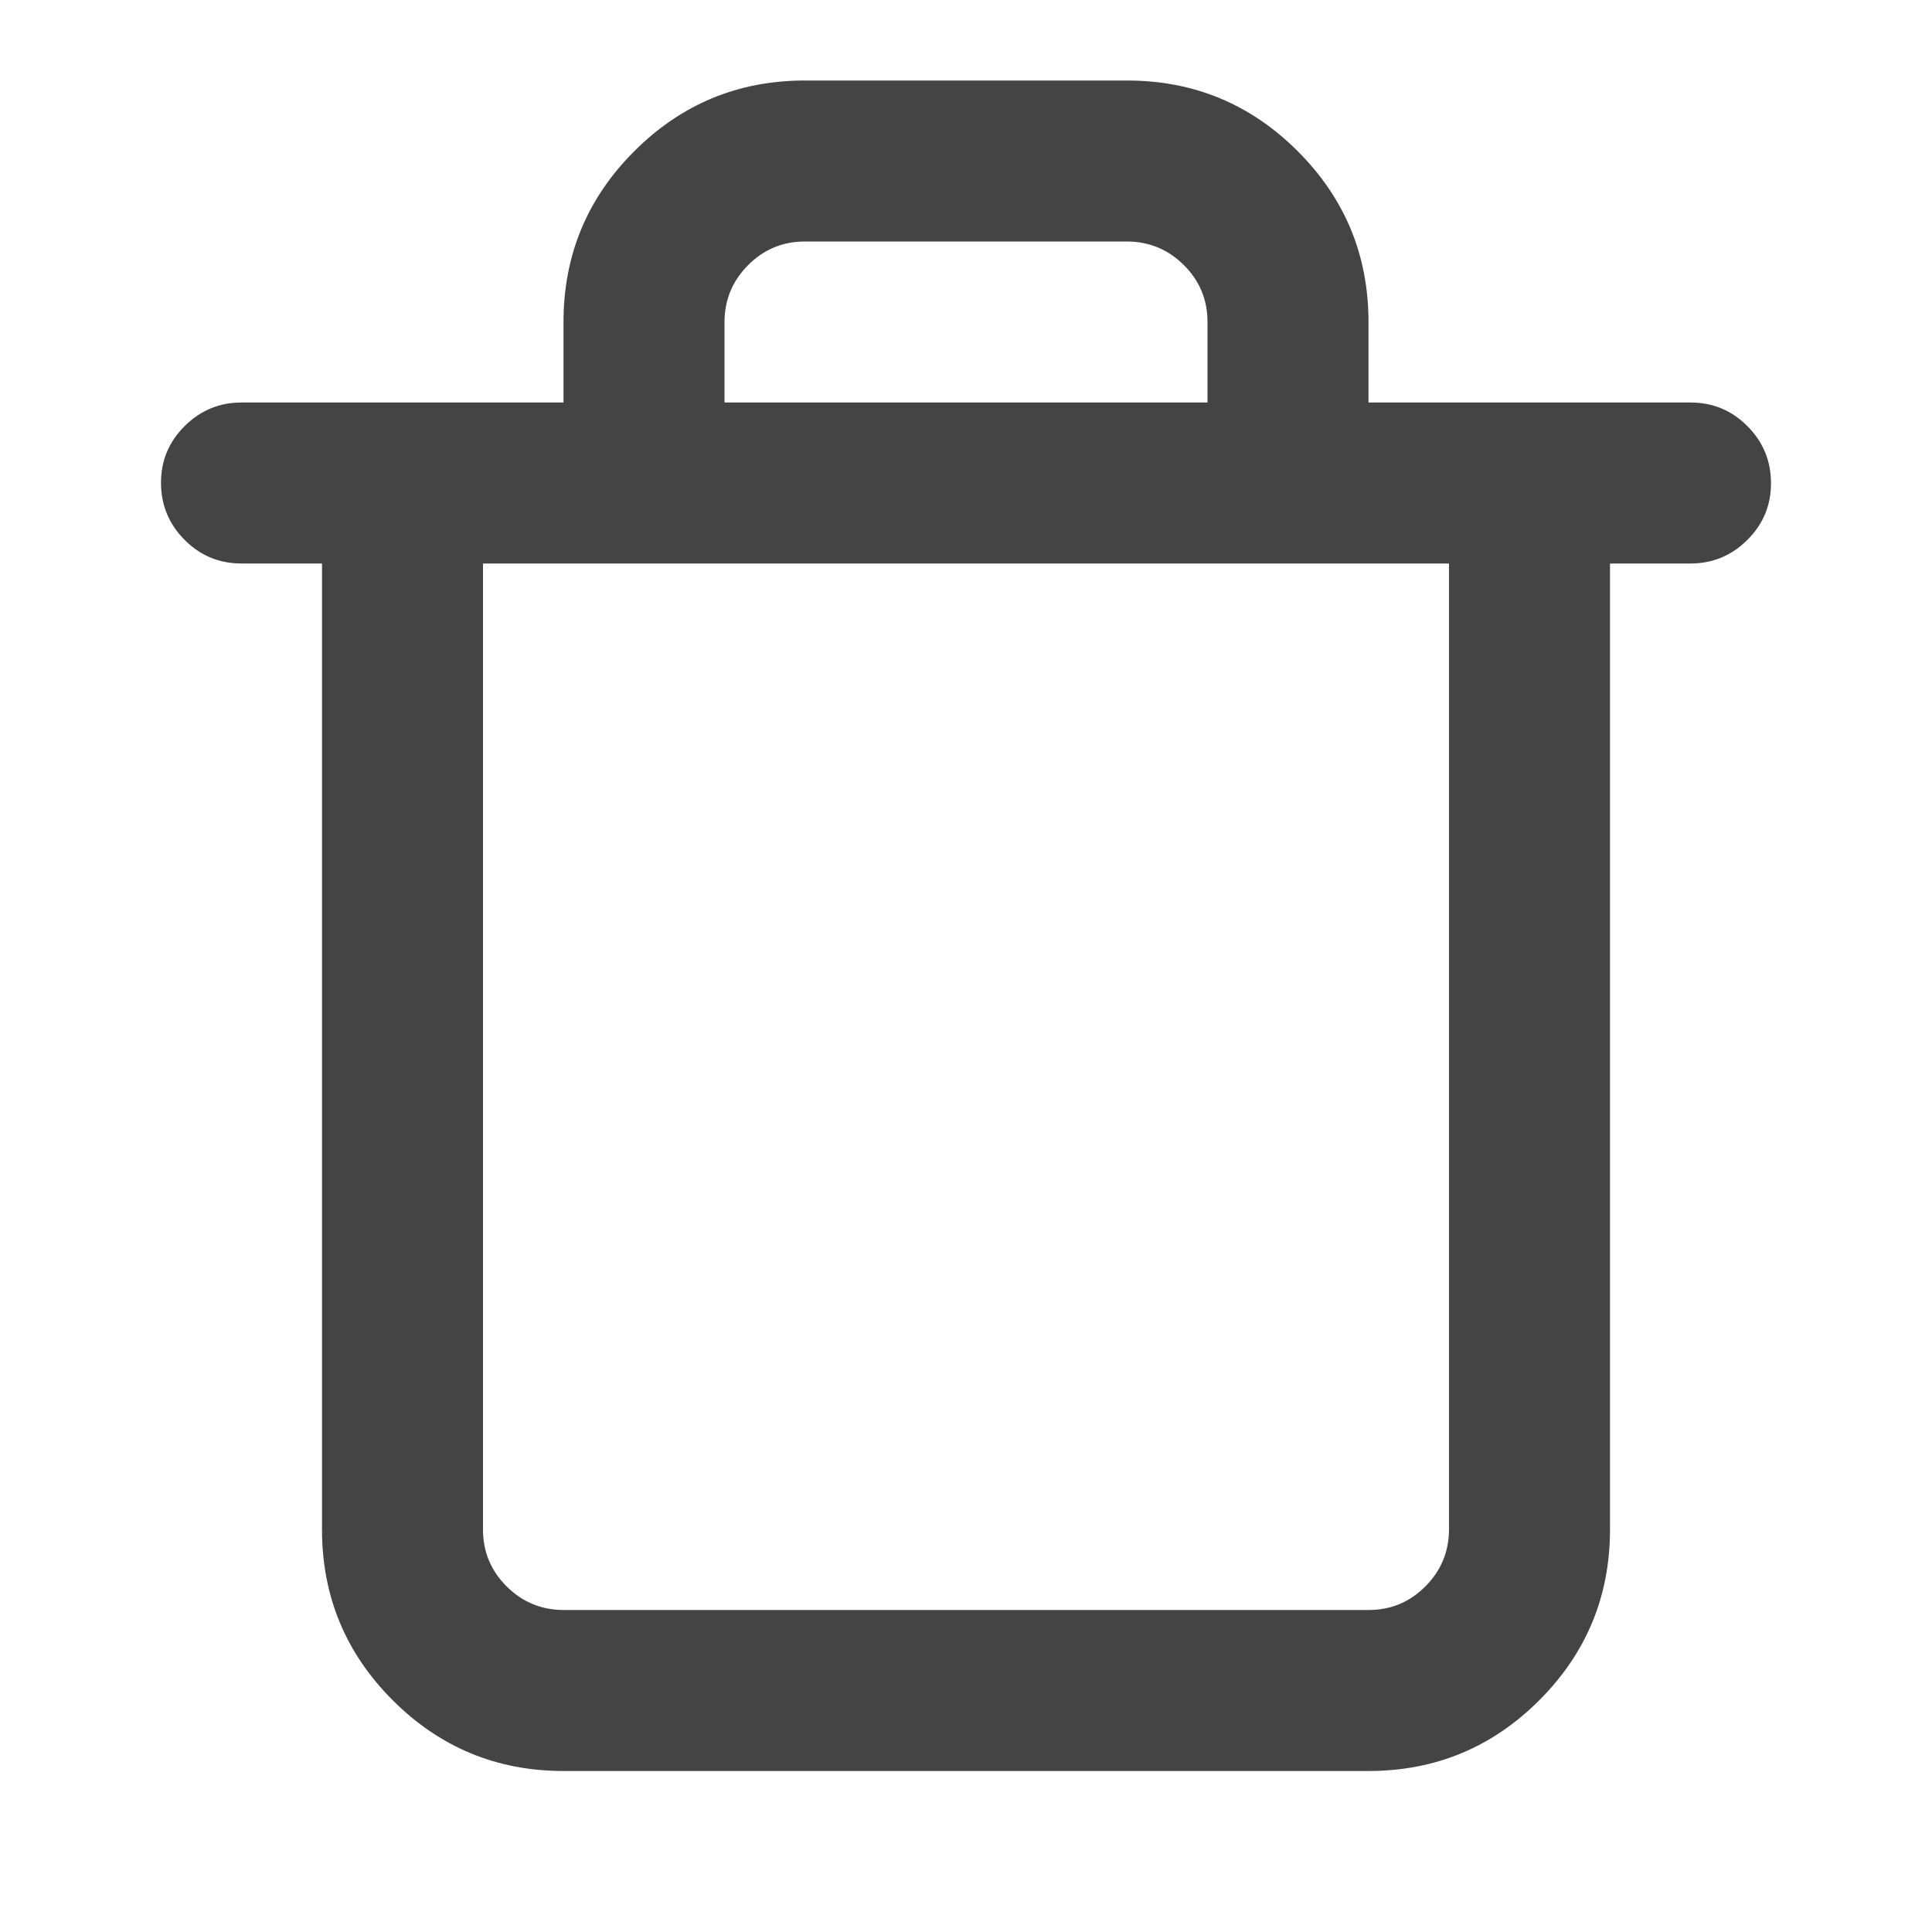
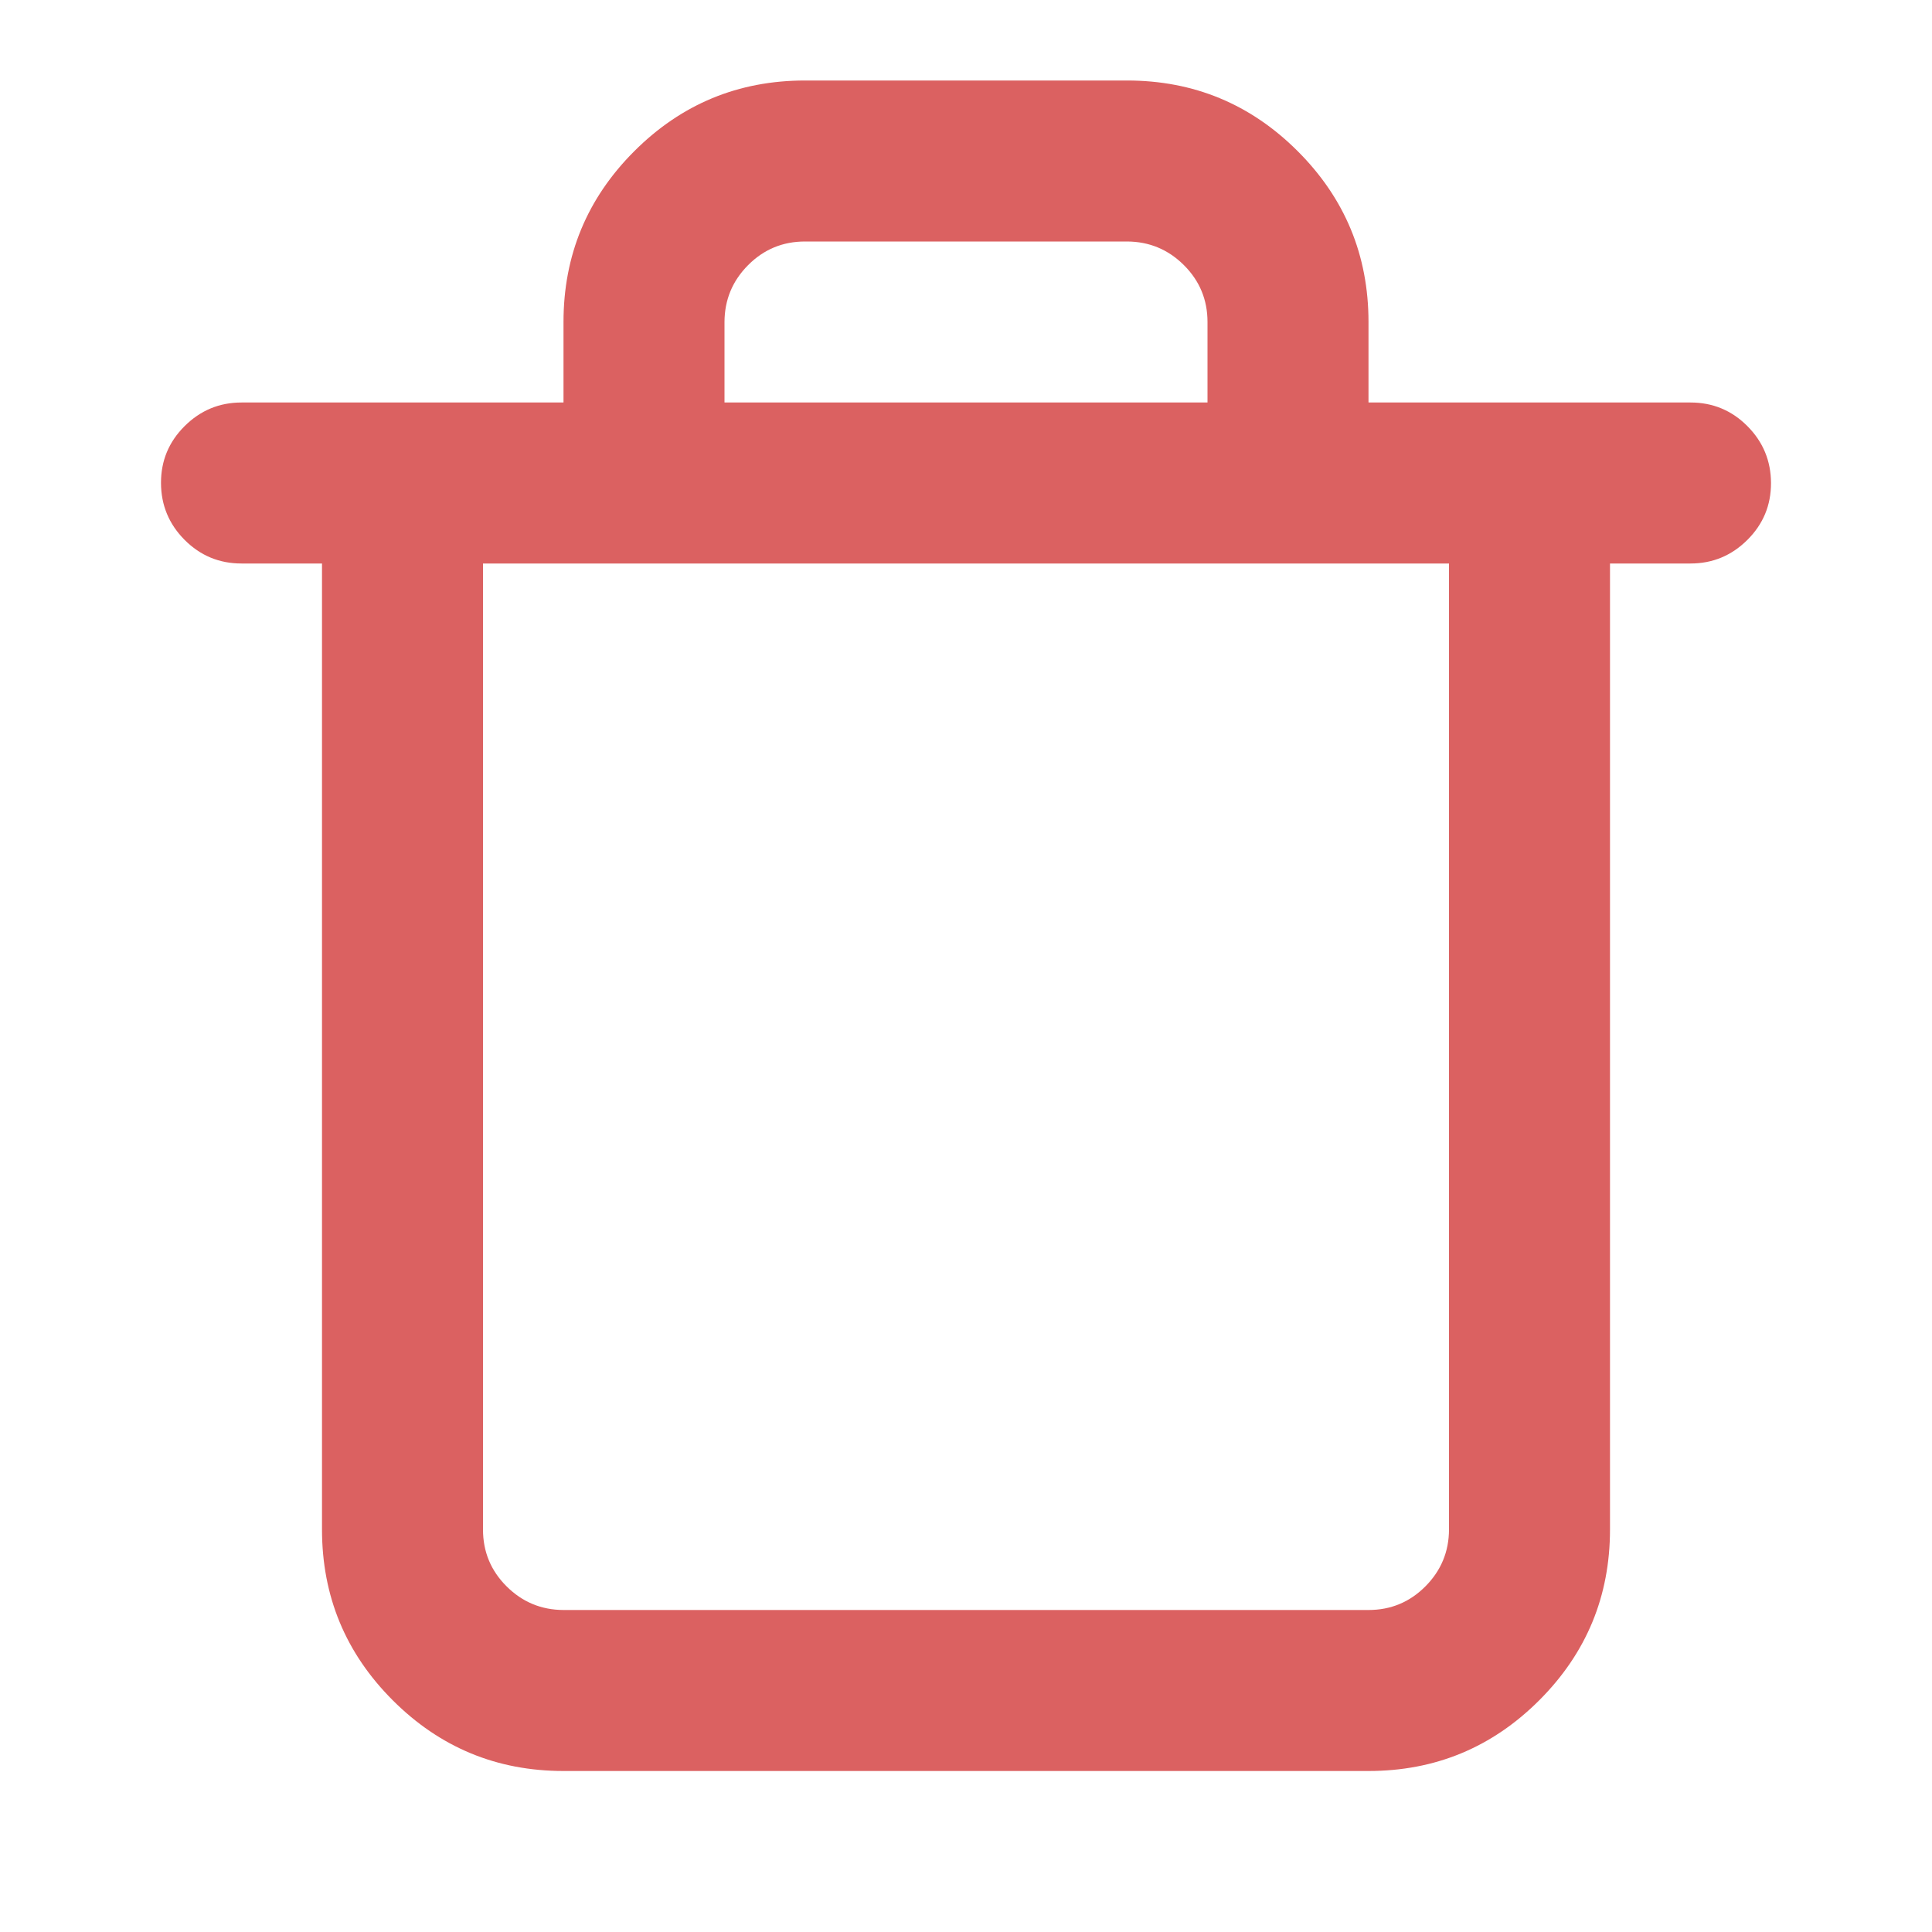
<svg xmlns="http://www.w3.org/2000/svg" version="1.1" width="18" height="18" viewBox="0 0 18 18">
-   <path fill="#444444" d="M7.5 0.75h3q0.932 0 1.591 0.659t0.659 1.591v0.75h3q0.311 0 0.53 0.22t0.22 0.53-0.22 0.53-0.53 0.22h-0.75v9q0 0.932-0.659 1.591t-1.591 0.659h-7.5q-0.932 0-1.591-0.659t-0.659-1.591v-9h-0.75q-0.311 0-0.53-0.22t-0.22-0.53 0.22-0.53 0.53-0.22h3v-0.75q0-0.932 0.659-1.591t1.591-0.659zM13.5 14.25v-9h-9v9q0 0.311 0.22 0.53t0.53 0.22h7.5q0.311 0 0.53-0.22t0.22-0.53zM10.5 2.25h-3q-0.311 0-0.53 0.22t-0.22 0.53v0.75h4.5v-0.75q0-0.311-0.22-0.53t-0.53-0.22z" />
+   <path fill="#db6161" d="M7.5 0.75h3q0.932 0 1.591 0.659t0.659 1.591v0.75h3q0.311 0 0.53 0.22t0.22 0.53-0.22 0.53-0.53 0.22h-0.75v9q0 0.932-0.659 1.591t-1.591 0.659h-7.5q-0.932 0-1.591-0.659t-0.659-1.591v-9h-0.75q-0.311 0-0.53-0.22t-0.22-0.53 0.22-0.53 0.53-0.22h3v-0.75q0-0.932 0.659-1.591t1.591-0.659zM13.5 14.25v-9h-9v9q0 0.311 0.22 0.53t0.53 0.22h7.5q0.311 0 0.53-0.22t0.22-0.53zM10.5 2.25h-3q-0.311 0-0.53 0.22t-0.22 0.53v0.75h4.5v-0.75q0-0.311-0.22-0.53t-0.53-0.22z" />
</svg>
